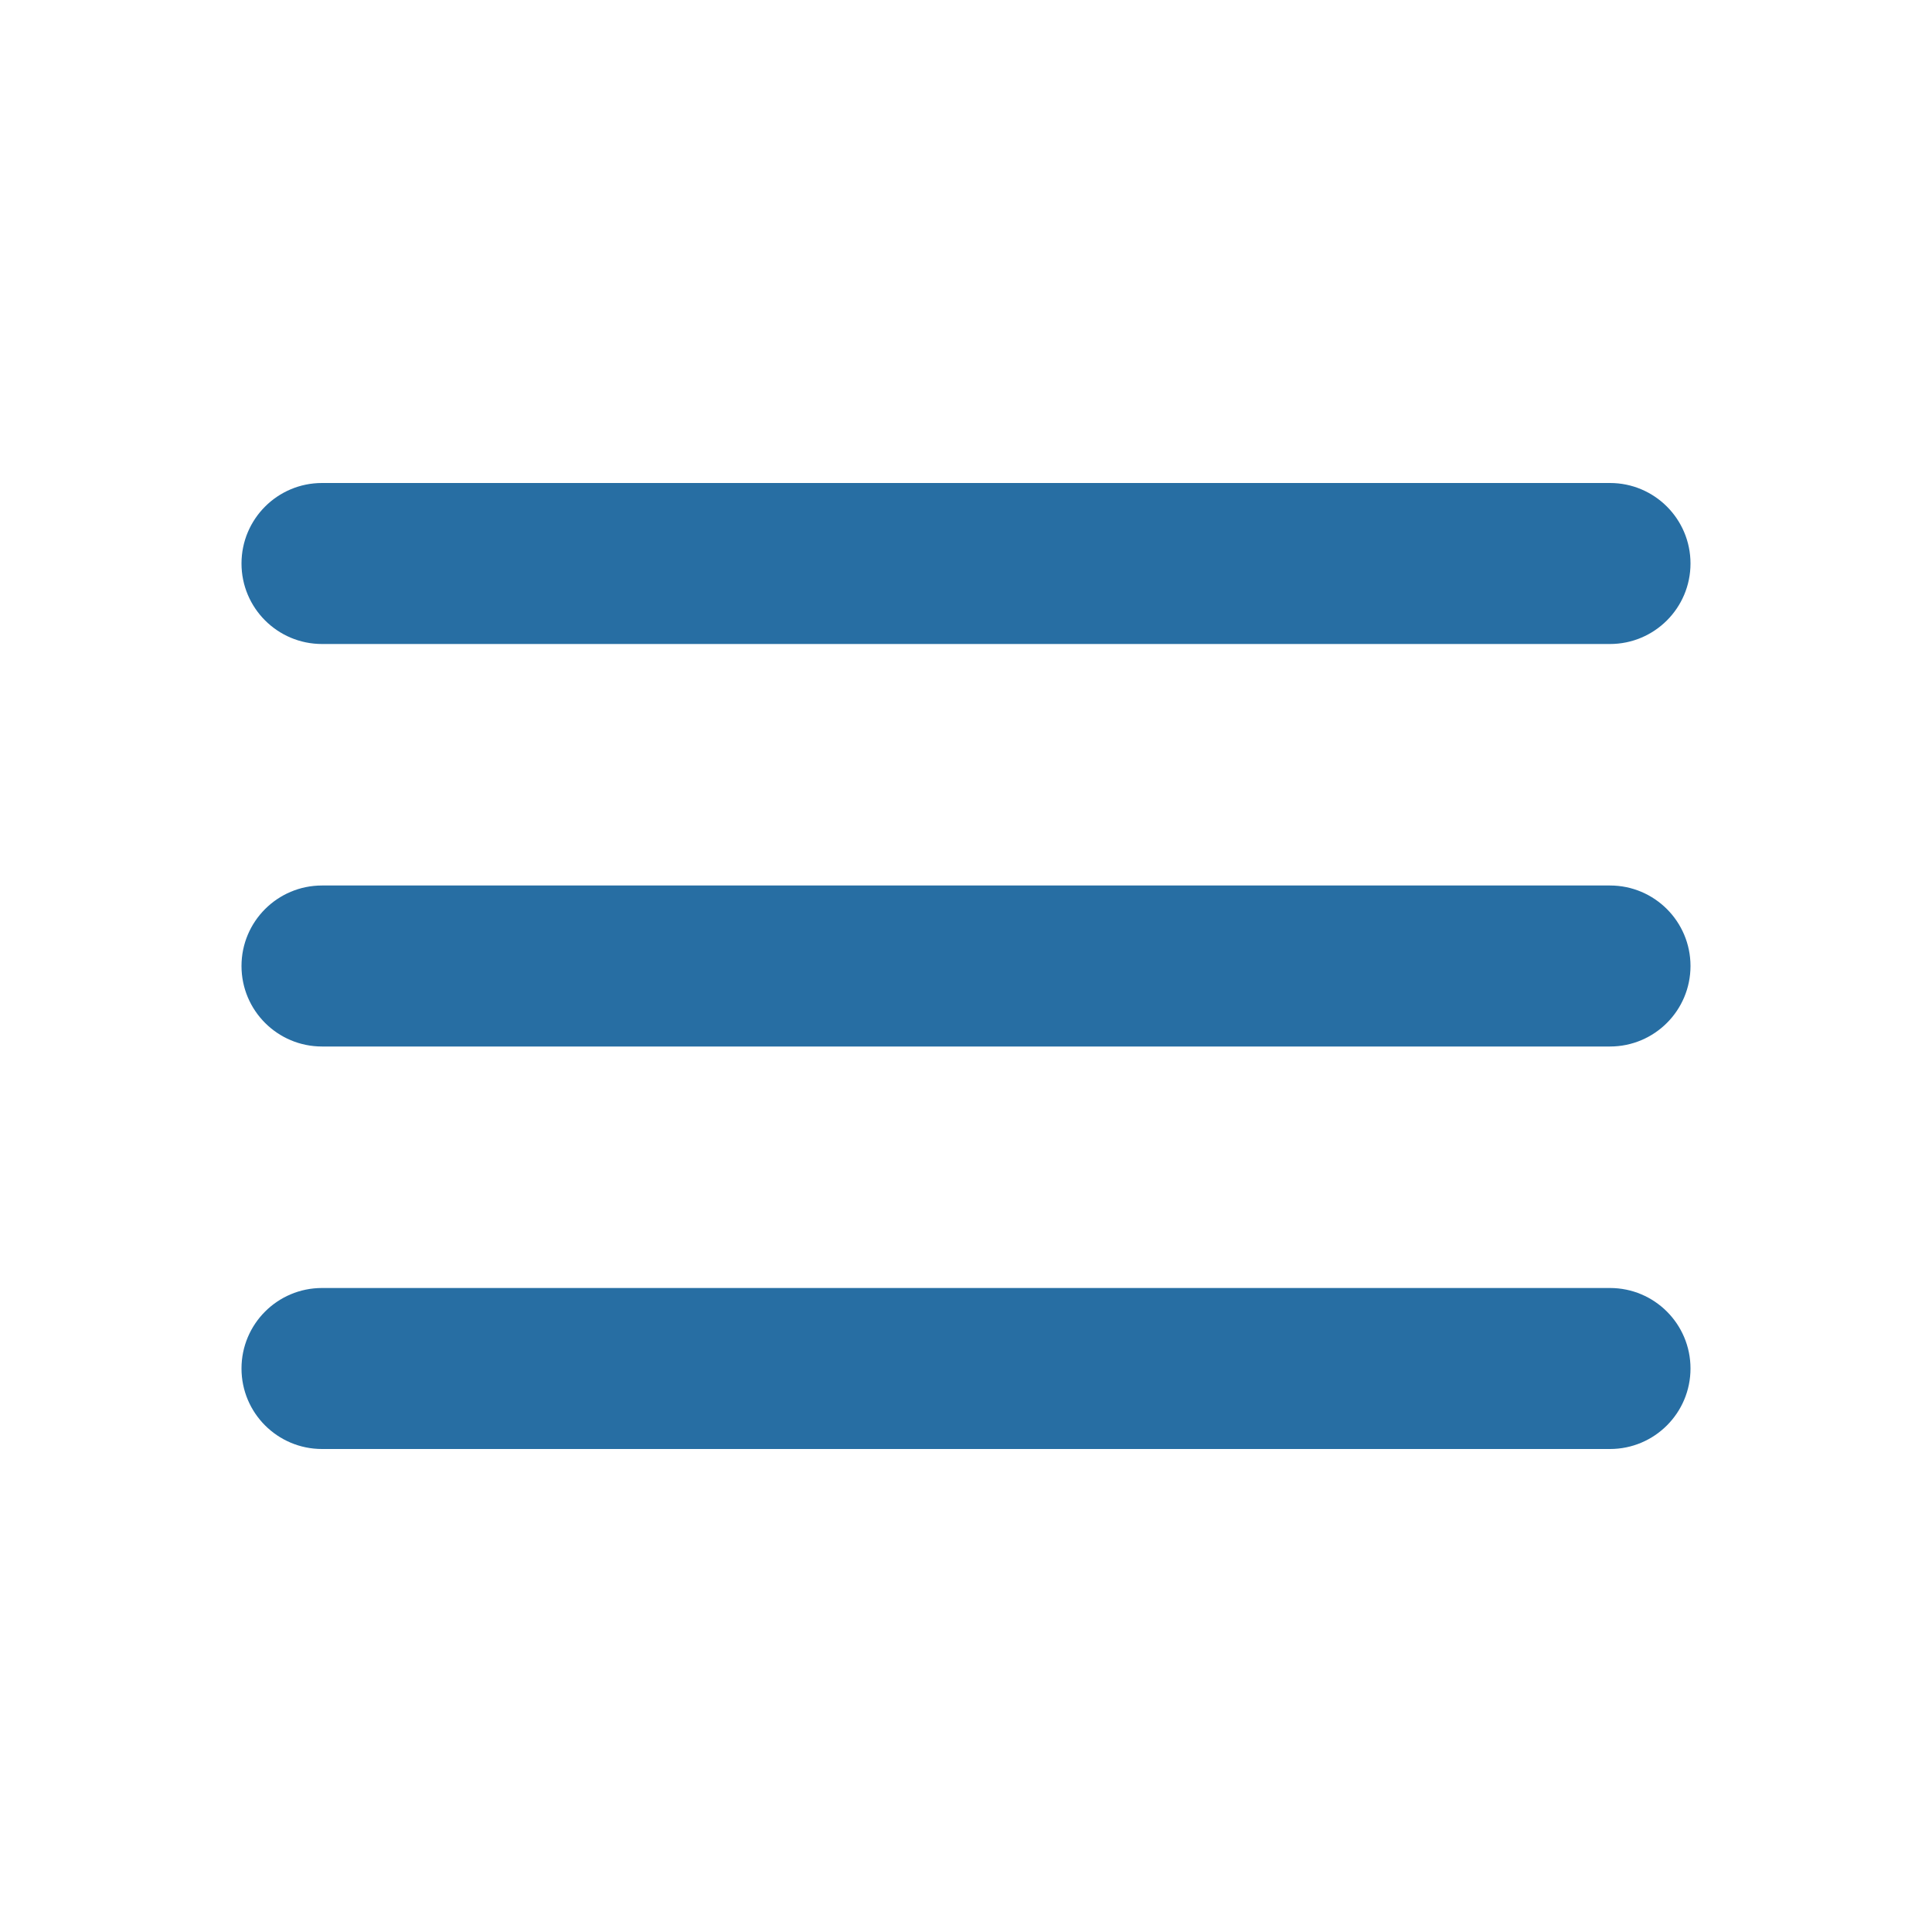
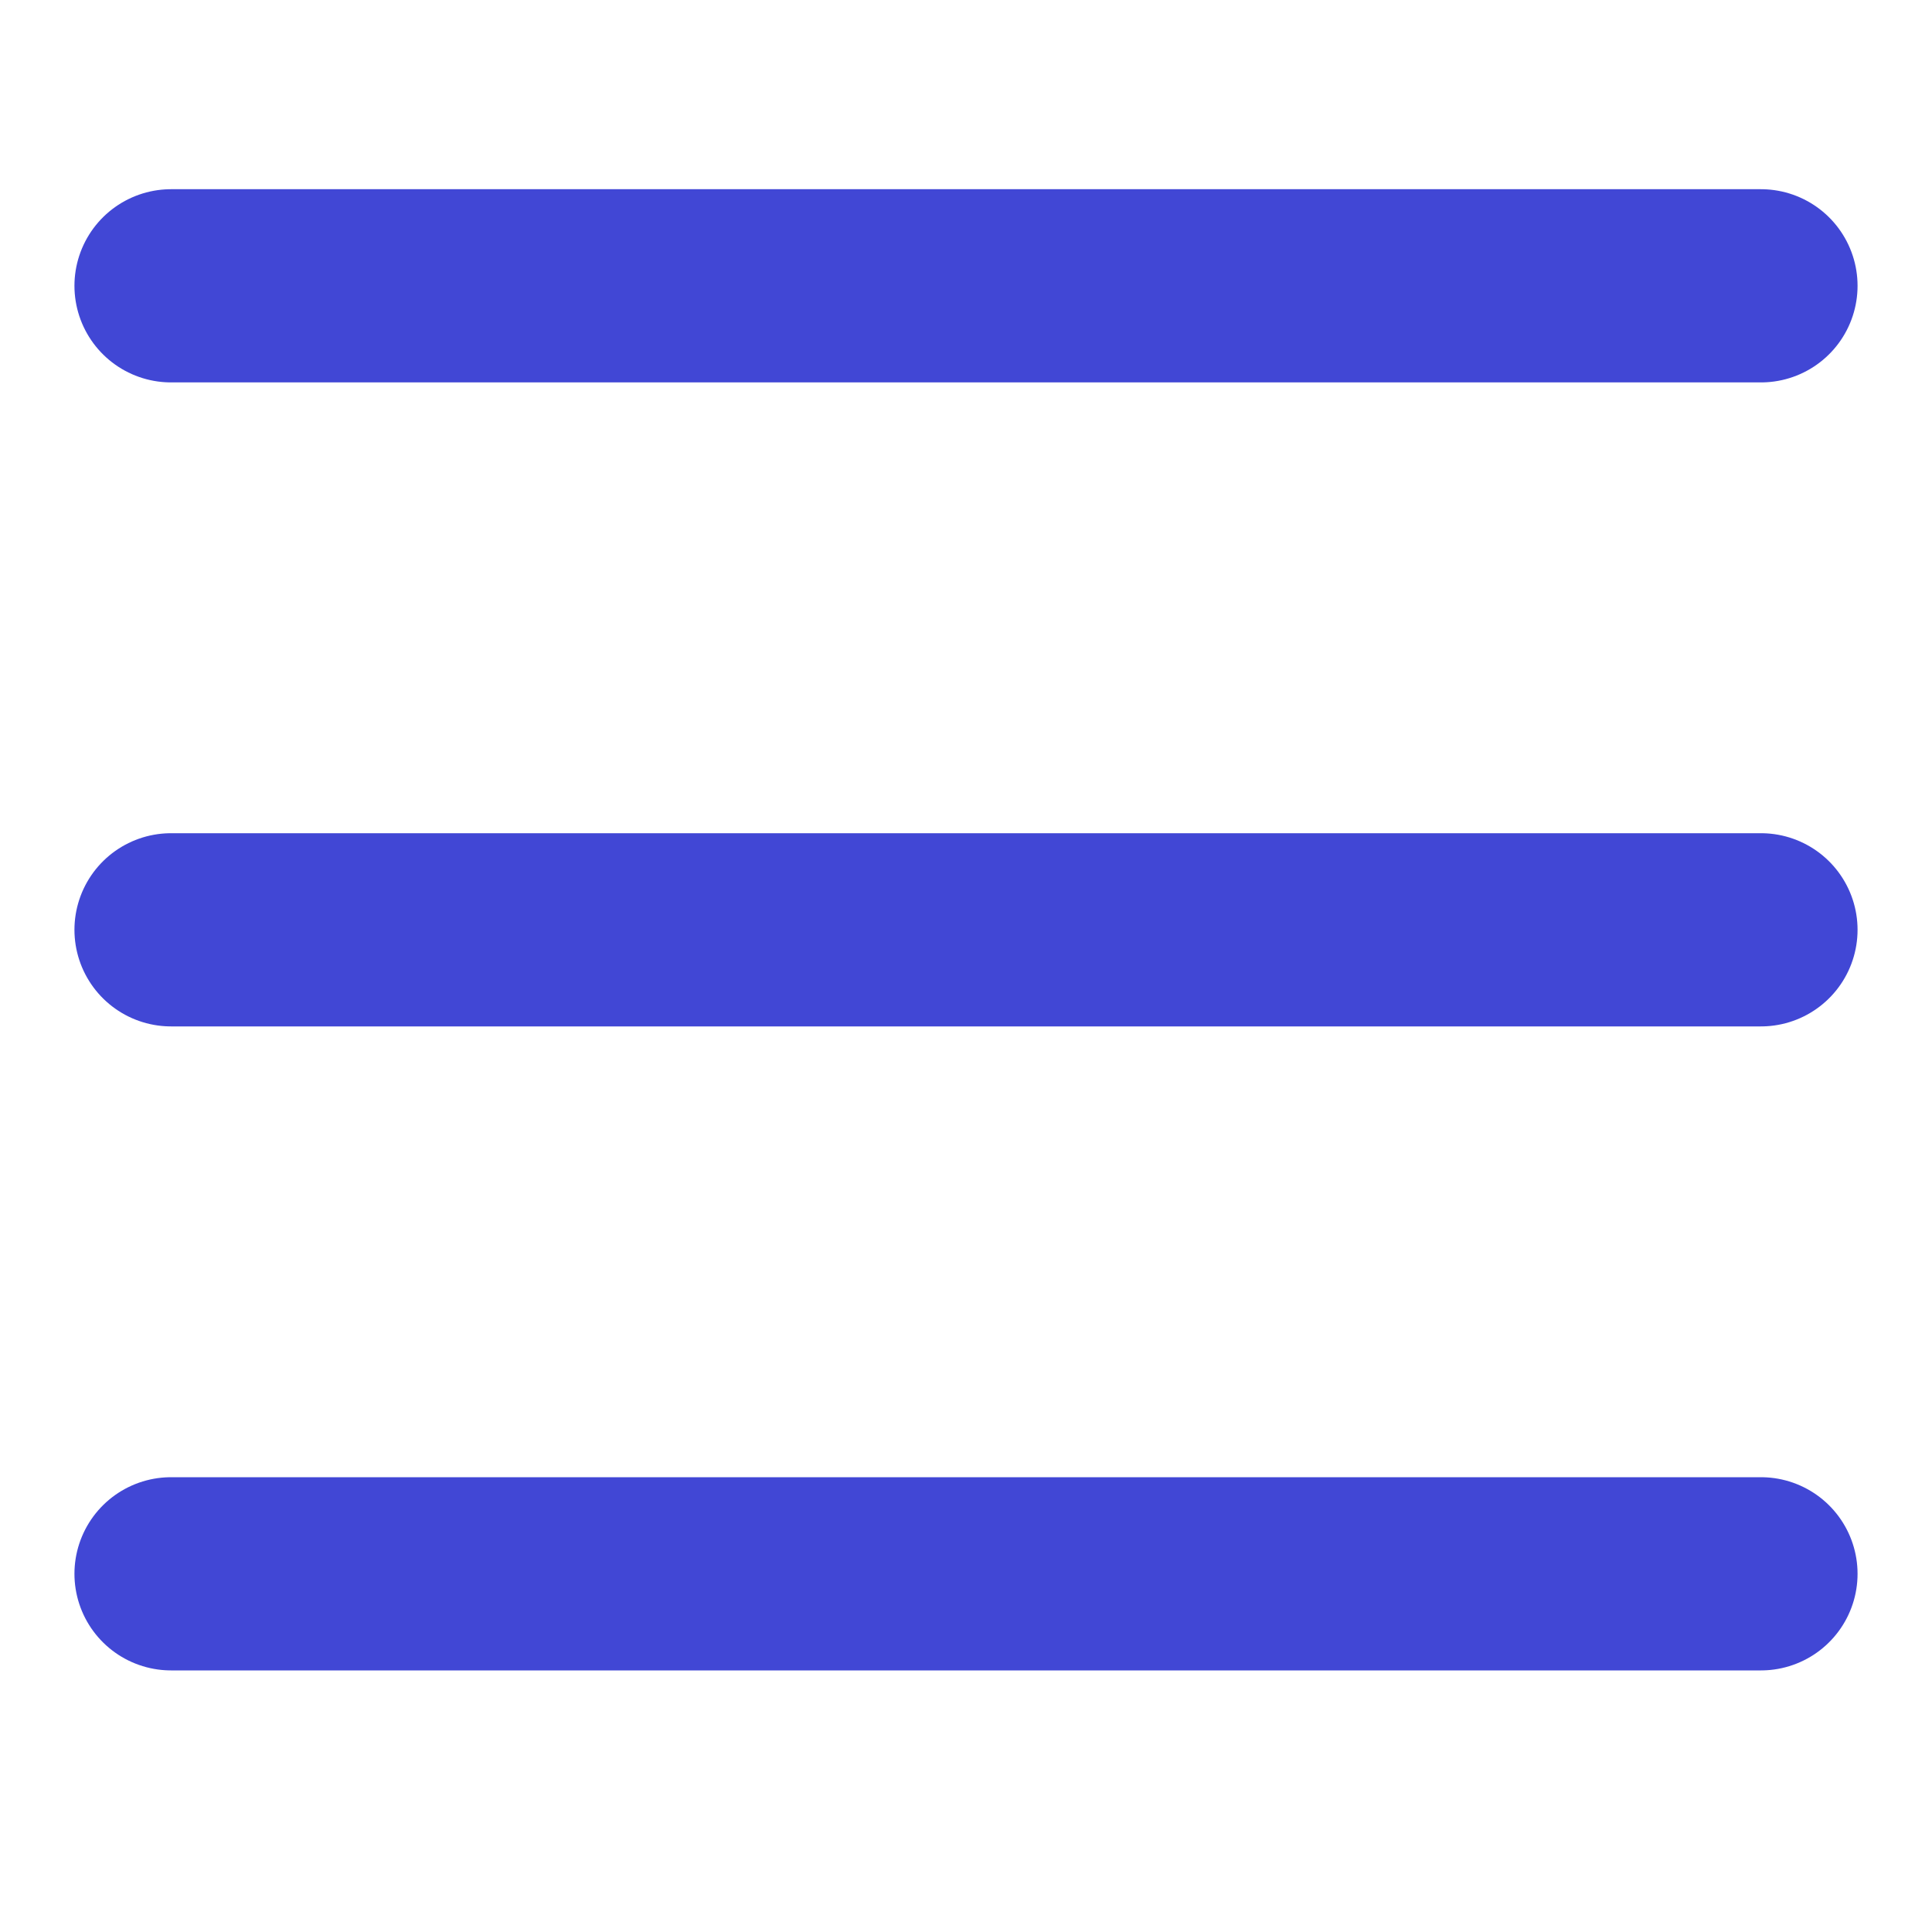
- <svg xmlns="http://www.w3.org/2000/svg" width="48" height="48" viewBox="0 0 48 48" fill="none">
-   <rect x="6" y="12" width="36" height="4" rx="2" fill="#276EA3" />
-   <rect x="6" y="22" width="36" height="4" rx="2" fill="#276EA3" />
-   <rect x="6" y="32" width="36" height="4" rx="2" fill="#276EA3" />
+ <svg xmlns="http://www.w3.org/2000/svg" fill="none" height="15" viewBox="0 0 15 15" width="15">
+   <g stroke="#4147d5" stroke-linecap="round" stroke-linejoin="round" stroke-width="1.5">
+     <path d="m1.328 2.219h12.344" />
+     <path d="m1.328 7.219h12.344" />
+     <path d="m1.328 12.219h12.344" />
+   </g>
</svg>
